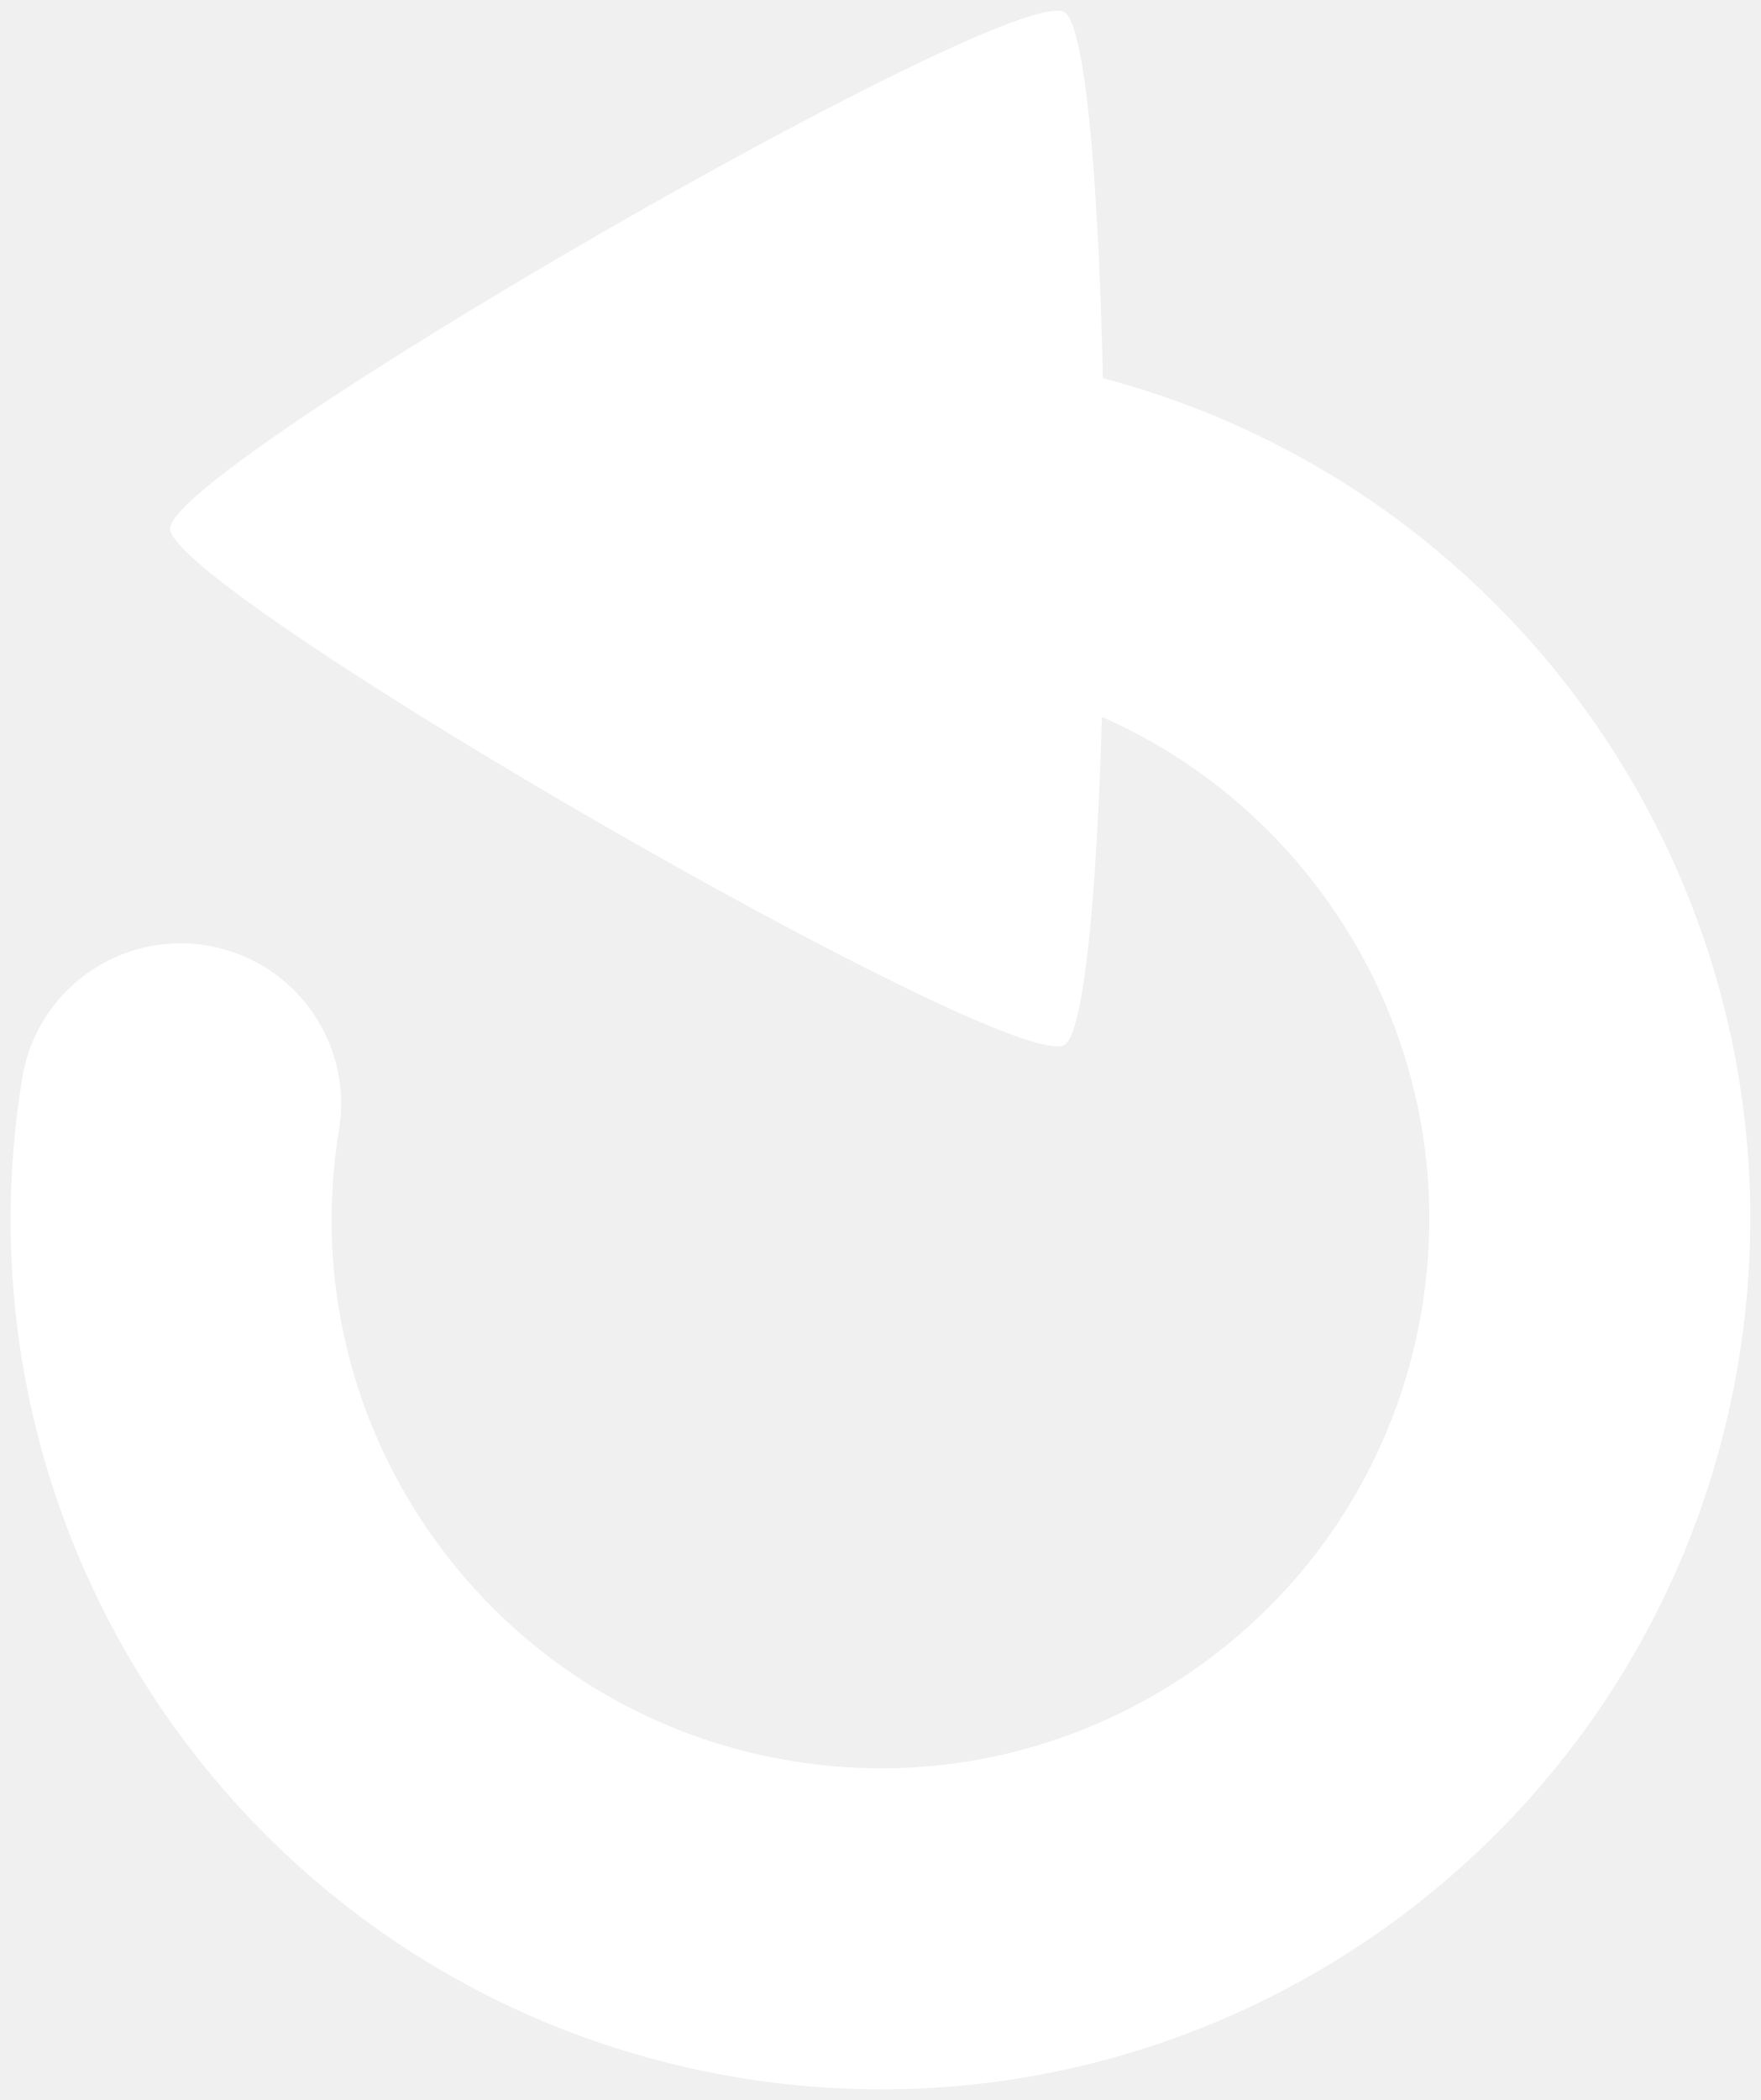
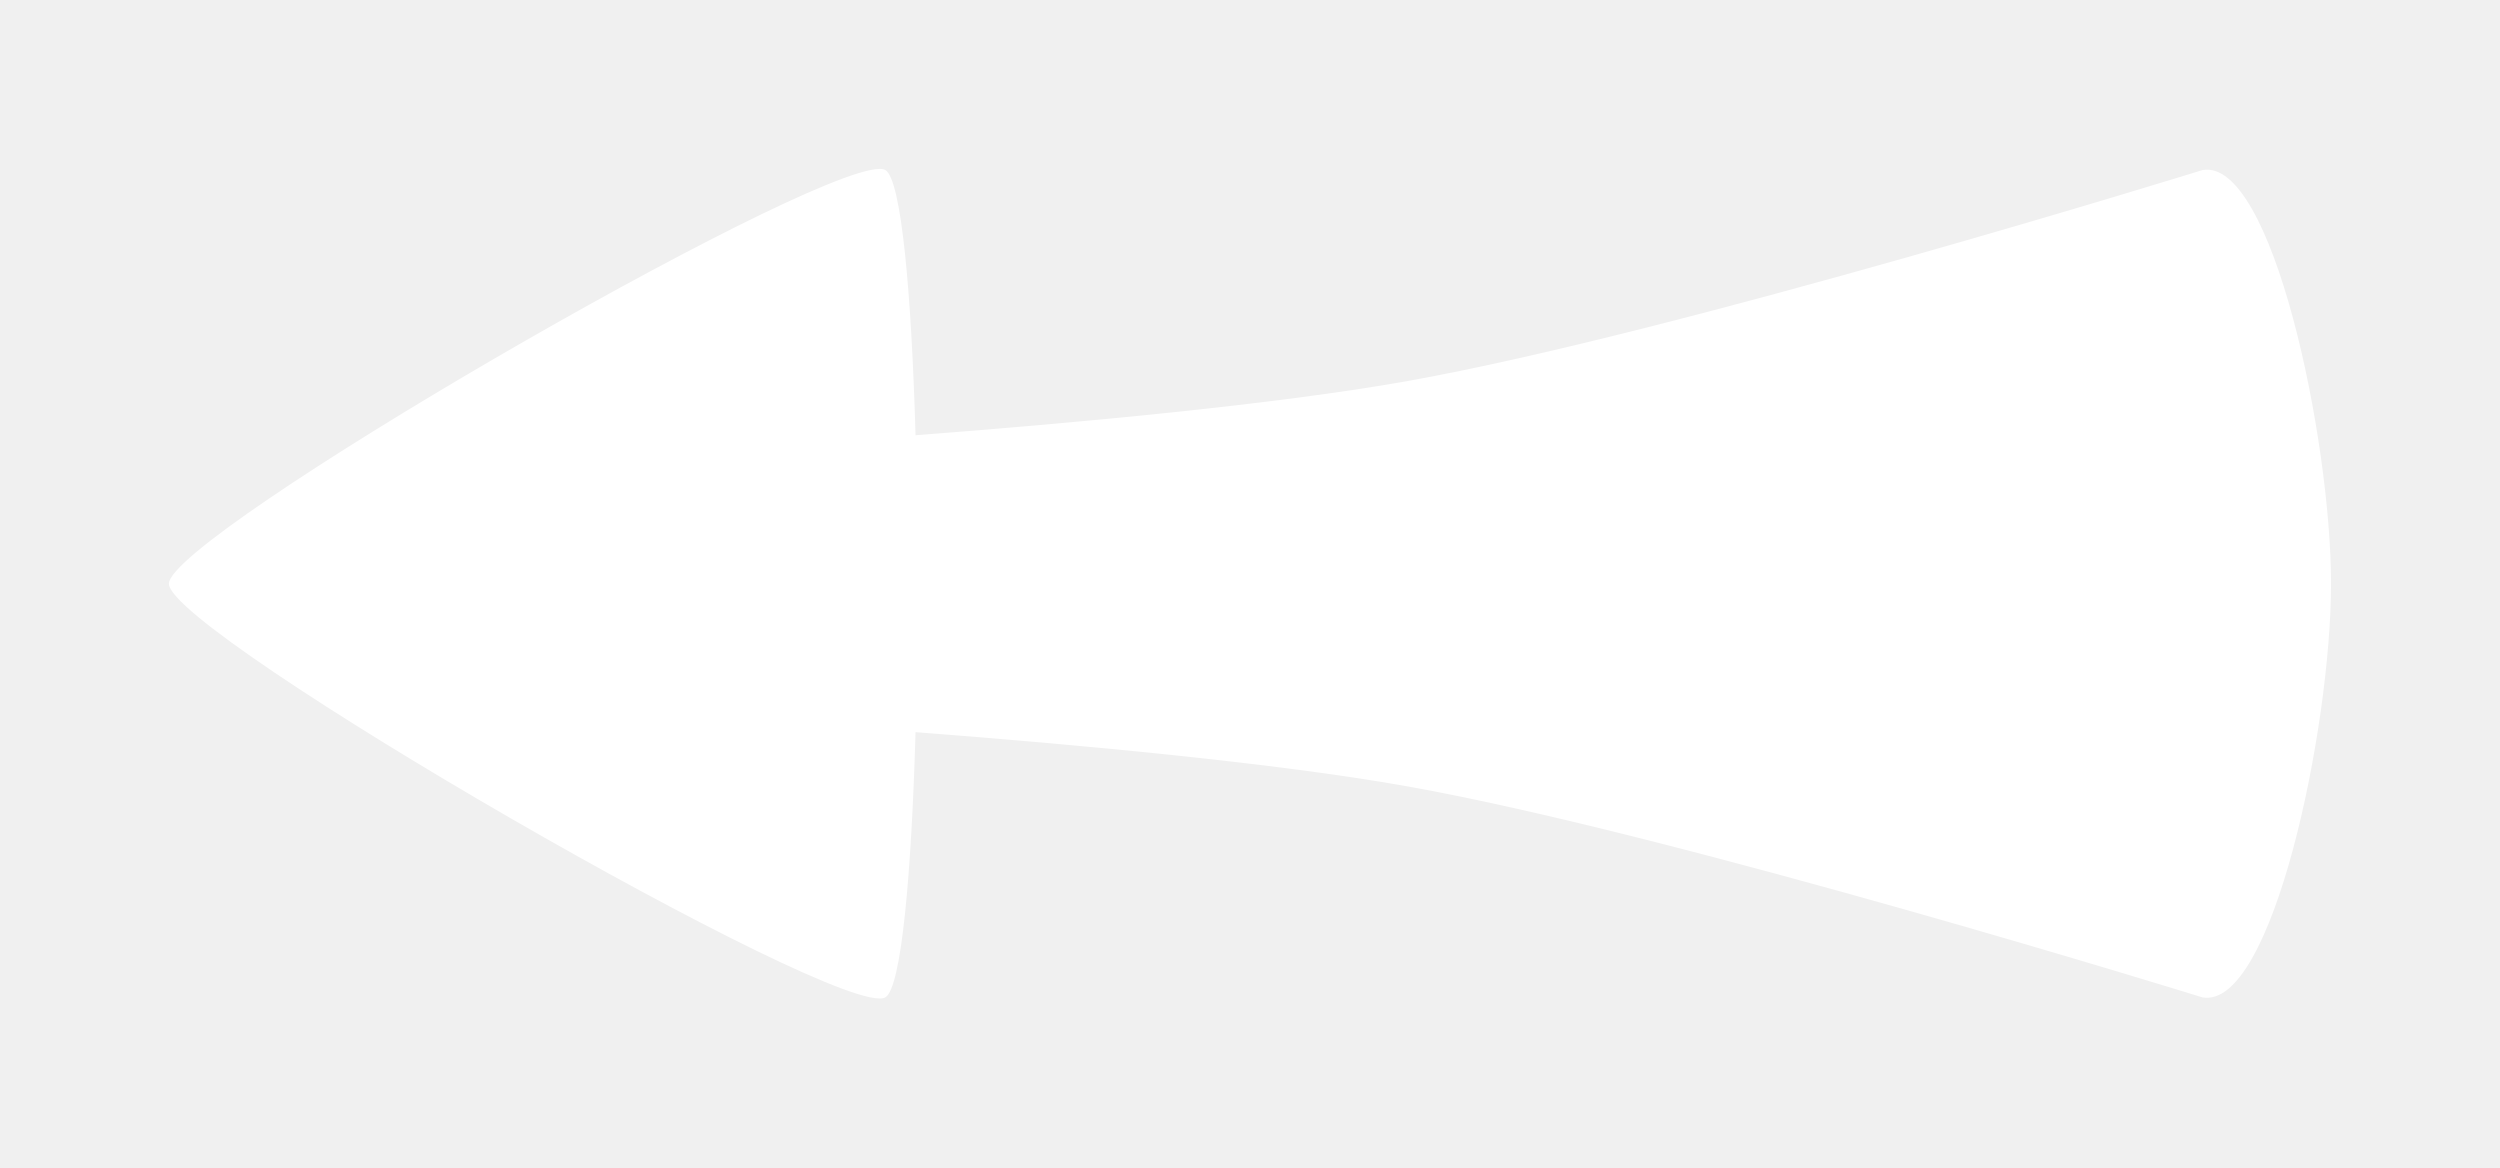
- <svg xmlns="http://www.w3.org/2000/svg" id="svg8" version="1.1" viewBox="0 0 217.732 259.587" height="981.117" width="822.925">
+ <svg xmlns="http://www.w3.org/2000/svg" width="296" height="138.222" viewBox="0 0 78.317 36.571" version="1.1" id="svg8">
  <defs id="defs2" />
-   <g transform="translate(22.51551,494.26)" id="layer1">
-     <path transform="rotate(-90,-58.00358,-231.8532)" d="m 202.905,-64.765 c -3.83,6.634 -123.843,6.634 -127.673,-10e-7 -3.83,-6.634 56.176,-110.568 63.837,-110.568 7.66,0 67.667,103.934 63.837,110.568 z" id="path837" style="fill:#ffffff;fill-opacity:1;stroke:none;stroke-width:1.323;stroke-linecap:round;stroke-linejoin:round" />
-     <path transform="rotate(-80.27642)" d="M 440.886,27.088 A 87.699,87.699 0 0 1 353.371,114.787 87.699,87.699 0 0 1 265.49,27.454 87.699,87.699 0 0 1 352.639,-60.609" id="path868" style="fill:none;stroke:#ffffff;stroke-width:39.688;stroke-linecap:round;stroke-linejoin:round;stroke-miterlimit:4;stroke-dasharray:none;stroke-opacity:1" />
+   <g id="layer1" transform="translate(6.775898,498.2288)">
+     <g id="g893">
+       <path d="m 20.777,-492.937 c -2.462,0.01 -22.262,11.488 -22.262,12.994 0,1.555 21.098,13.736 22.444,12.958 0.504,-0.291 0.819,-3.884 0.946,-8.308 5.173,0.396 11.323,0.971 15.391,1.695 8.463,1.505 24.924,6.614 24.924,6.614 2.19,0.392 4.028,-8.435 4.028,-12.959 -1.6e-5,-4.523 -1.838,-13.35 -4.028,-12.958 0,0 -16.461,5.108 -24.924,6.613 -4.068,0.724 -10.218,1.298 -15.391,1.694 -0.127,-4.424 -0.442,-8.017 -0.946,-8.308 -0.042,-0.024 -0.103,-0.036 -0.183,-0.036 z" style="fill:#ffffff;fill-opacity:1;stroke:none;stroke-width:1.323;stroke-linecap:round;stroke-linejoin:round" id="path837" />
+     </g>
  </g>
</svg>
